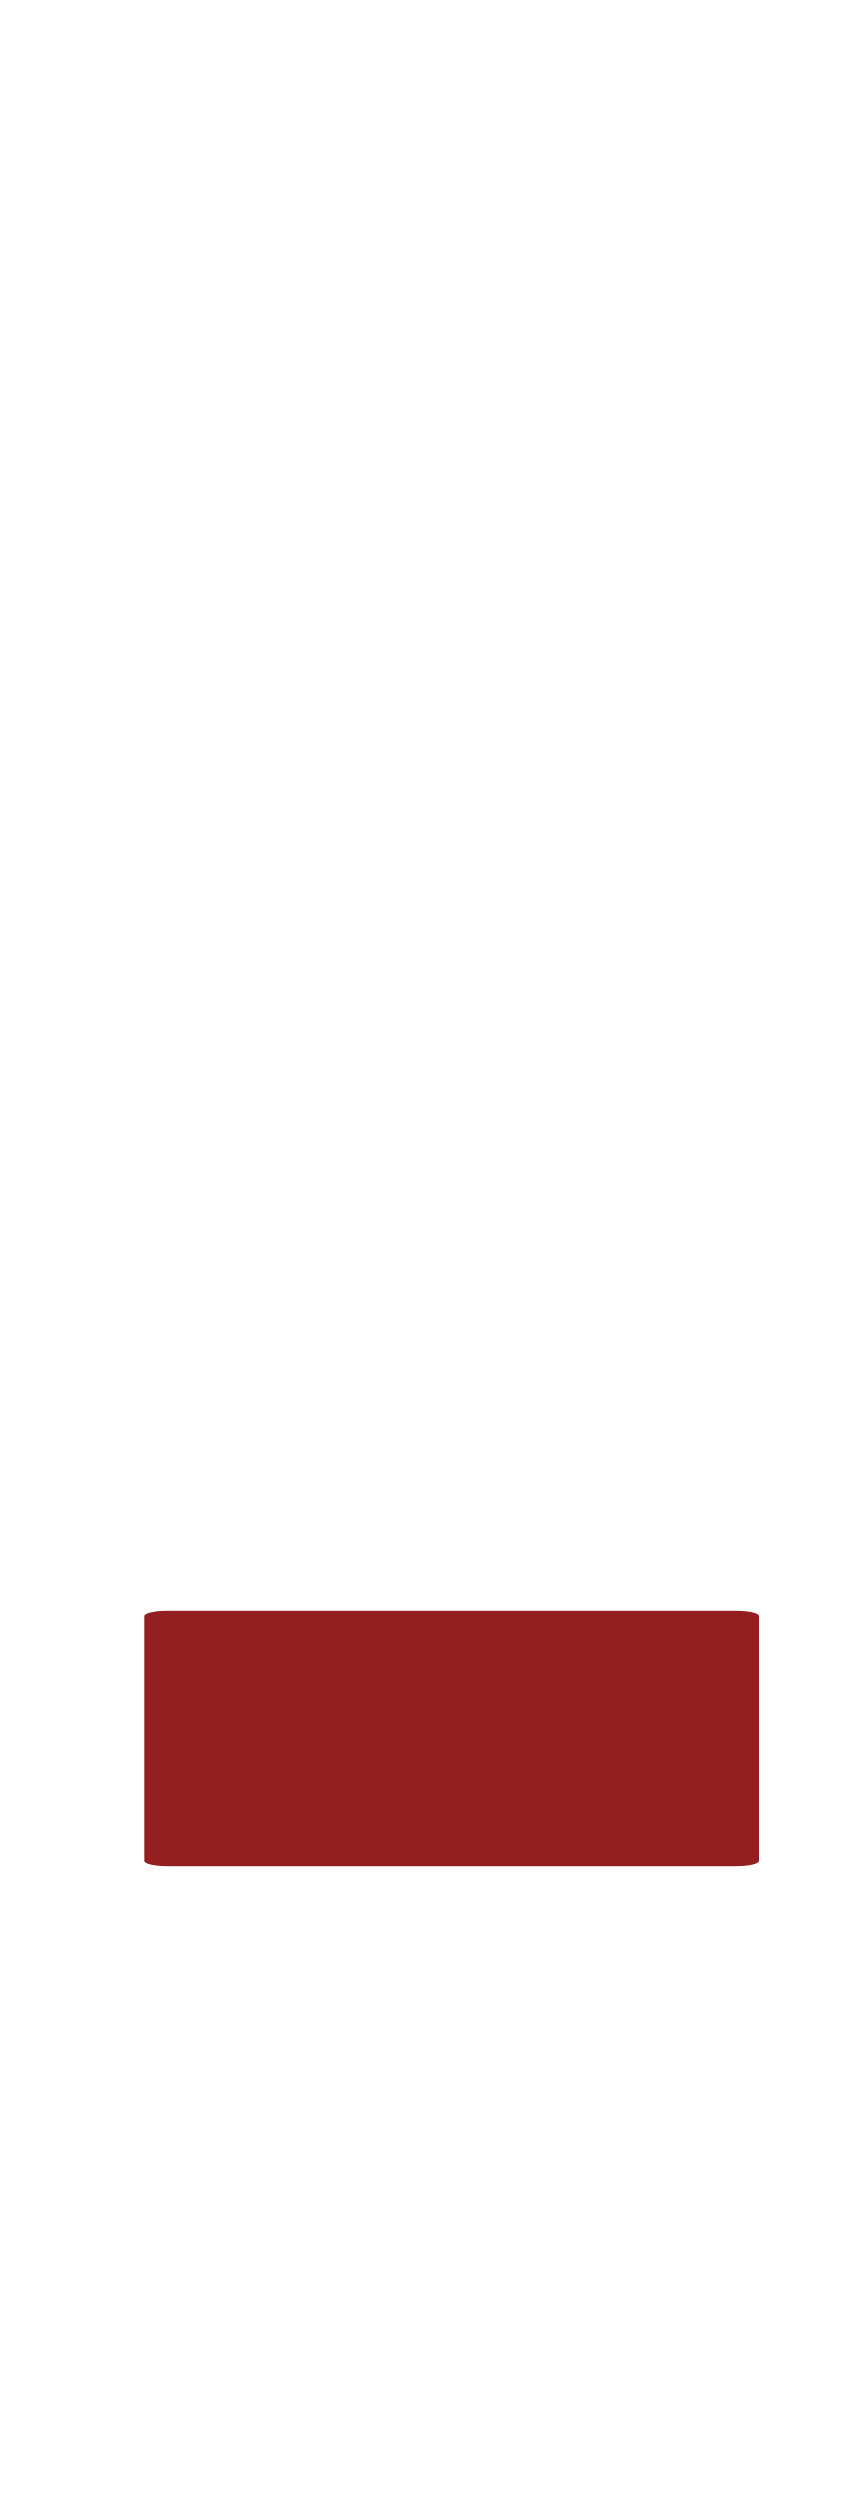
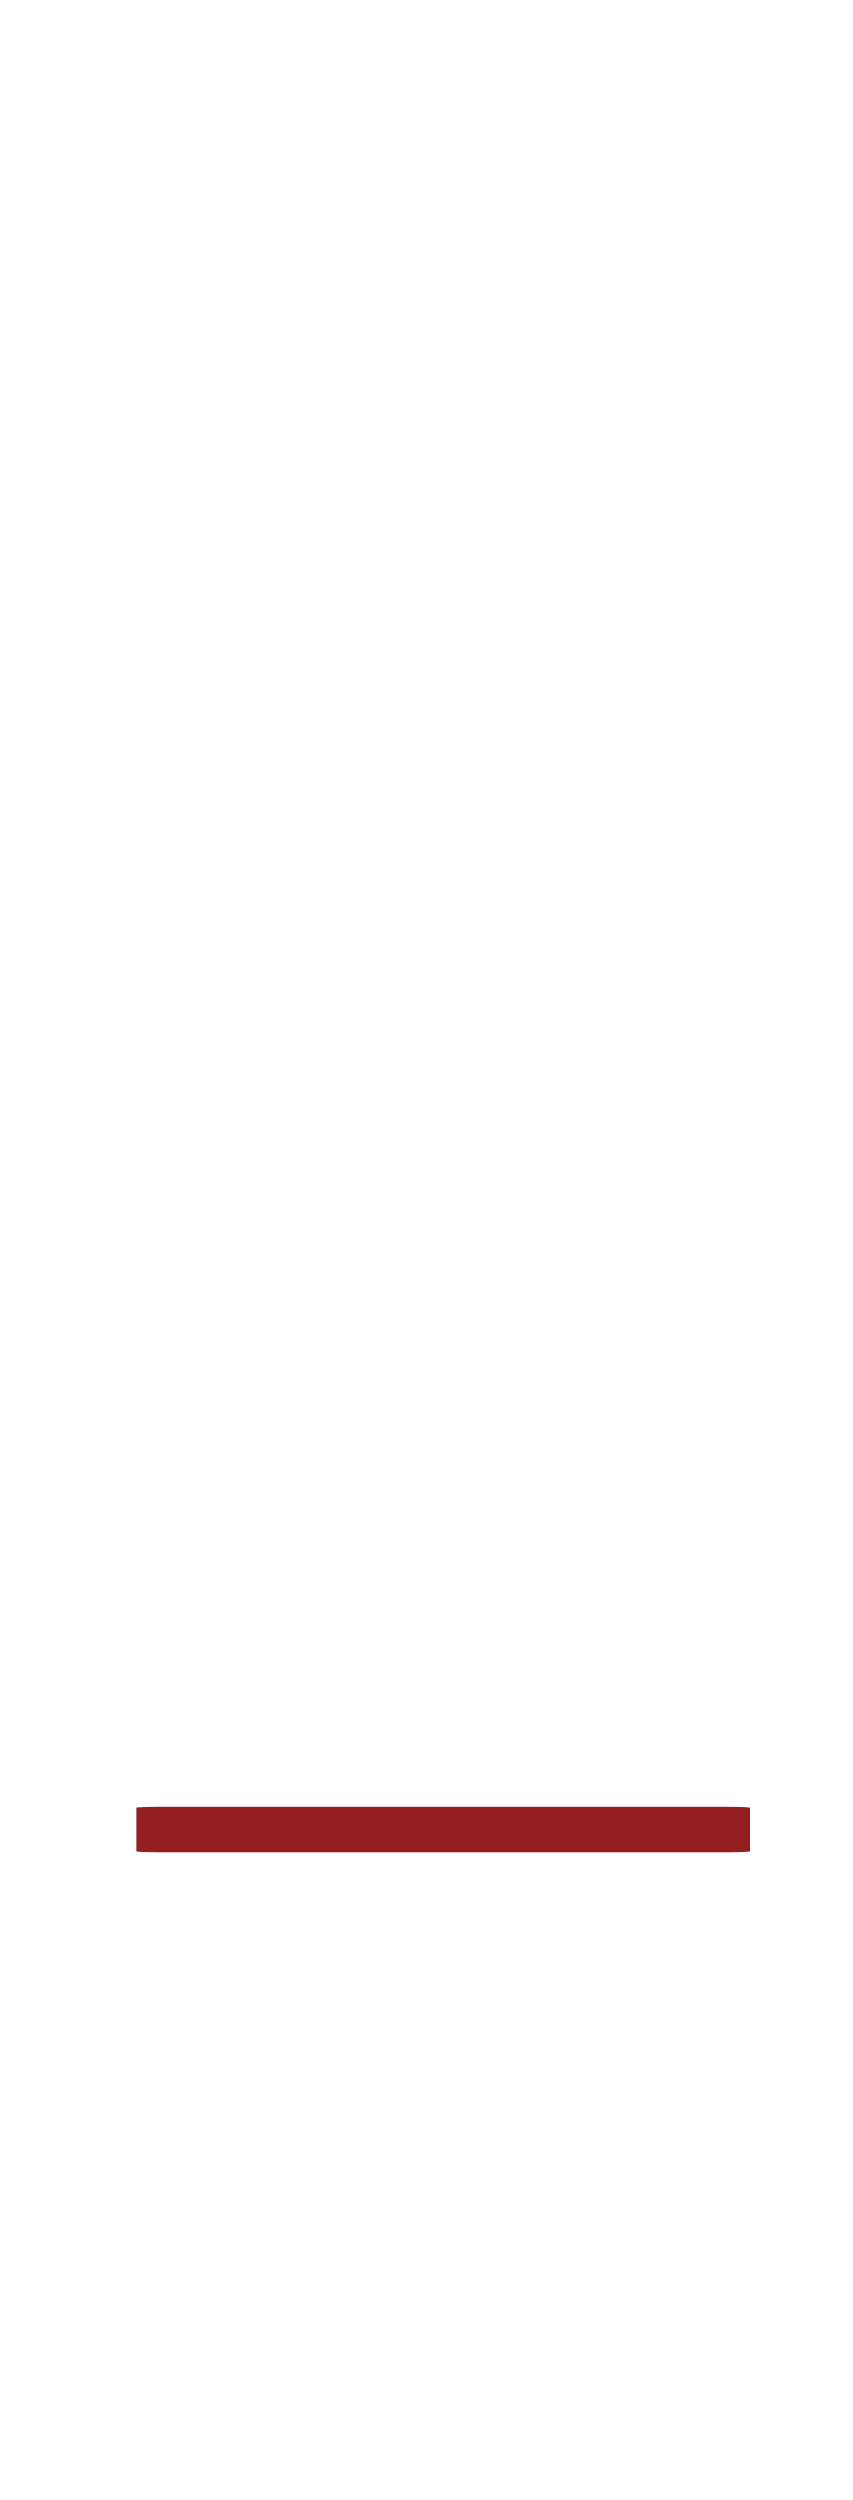
<svg xmlns="http://www.w3.org/2000/svg" xmlns:xlink="http://www.w3.org/1999/xlink" version="1.1" id="Calque_1" x="0px" y="0px" width="75px" height="220px" viewBox="0 0 75 220" enable-background="new 0 0 75 220" xml:space="preserve">
-   <path id="p2" fill="#931F21" d="M66.794,163.757c0,0.258-0.896,0.466-2,0.466H14.7c-1.104,0-2-0.208-2-0.466v-21.541  c0-0.257,0.896-0.466,2-0.466h50.094c1.104,0,2,0.209,2,0.466V163.757z" />
-   <animate fill="freeze" xlink:href="#p2" id="bloddy" attributeName="d" attributeType="XML" from="M66.794,163.757c0,0.258-0.896,0.466-2,0.466H14.7c-1.104,0-2-0.208-2-0.466v-21.541  c0-0.257,0.896-0.466,2-0.466h50.094c1.104,0,2,0.209,2,0.466V163.757z" to="M66.794,163.249c0,0.541-0.896,0.974-2,0.974H14.7c-1.104,0-2-0.433-2-0.974v-45.025  c0-0.537,0.896-0.974,2-0.974h50.094c1.104,0,2,0.437,2,0.974V163.249z" dur="5s" repeatCount="indefinite" accumulate="none" additive="replace" calcMode="linear" restart="always">	</animate>
+   <path id="p2" fill="#931F21" d="M66,162.917c0,0.046-0.894,0.083-1.996,0.083H13.997c-1.102,0-1.997-0.037-1.997-0.083v-3.834  c0-0.046,0.895-0.083,1.997-0.083h50.007c1.103,0,1.996,0.037,1.996,0.083V162.917z" />
+   <animate fill="freeze" restart="always" calcMode="linear" accumulate="none" repeatCount="indefinite" dur="3s" from="M66,162.917c0,0.046-0.894,0.083-1.996,0.083H13.997c-1.102,0-1.997-0.037-1.997-0.083v-3.834  c0-0.046,0.895-0.083,1.997-0.083h50.007c1.103,0,1.996,0.037,1.996,0.083V162.917z" to="M66.794,163.249c0,0.541-0.896,0.974-2,0.974H14.7c-1.104,0-2-0.433-2-0.974v-45.025  c0-0.537,0.896-0.974,2-0.974h50.094c1.104,0,2,0.437,2,0.974V163.249z" attributeType="XML" attributeName="d" id="bloddy" xlink:href="#p2">
+ 	</animate>
</svg>
